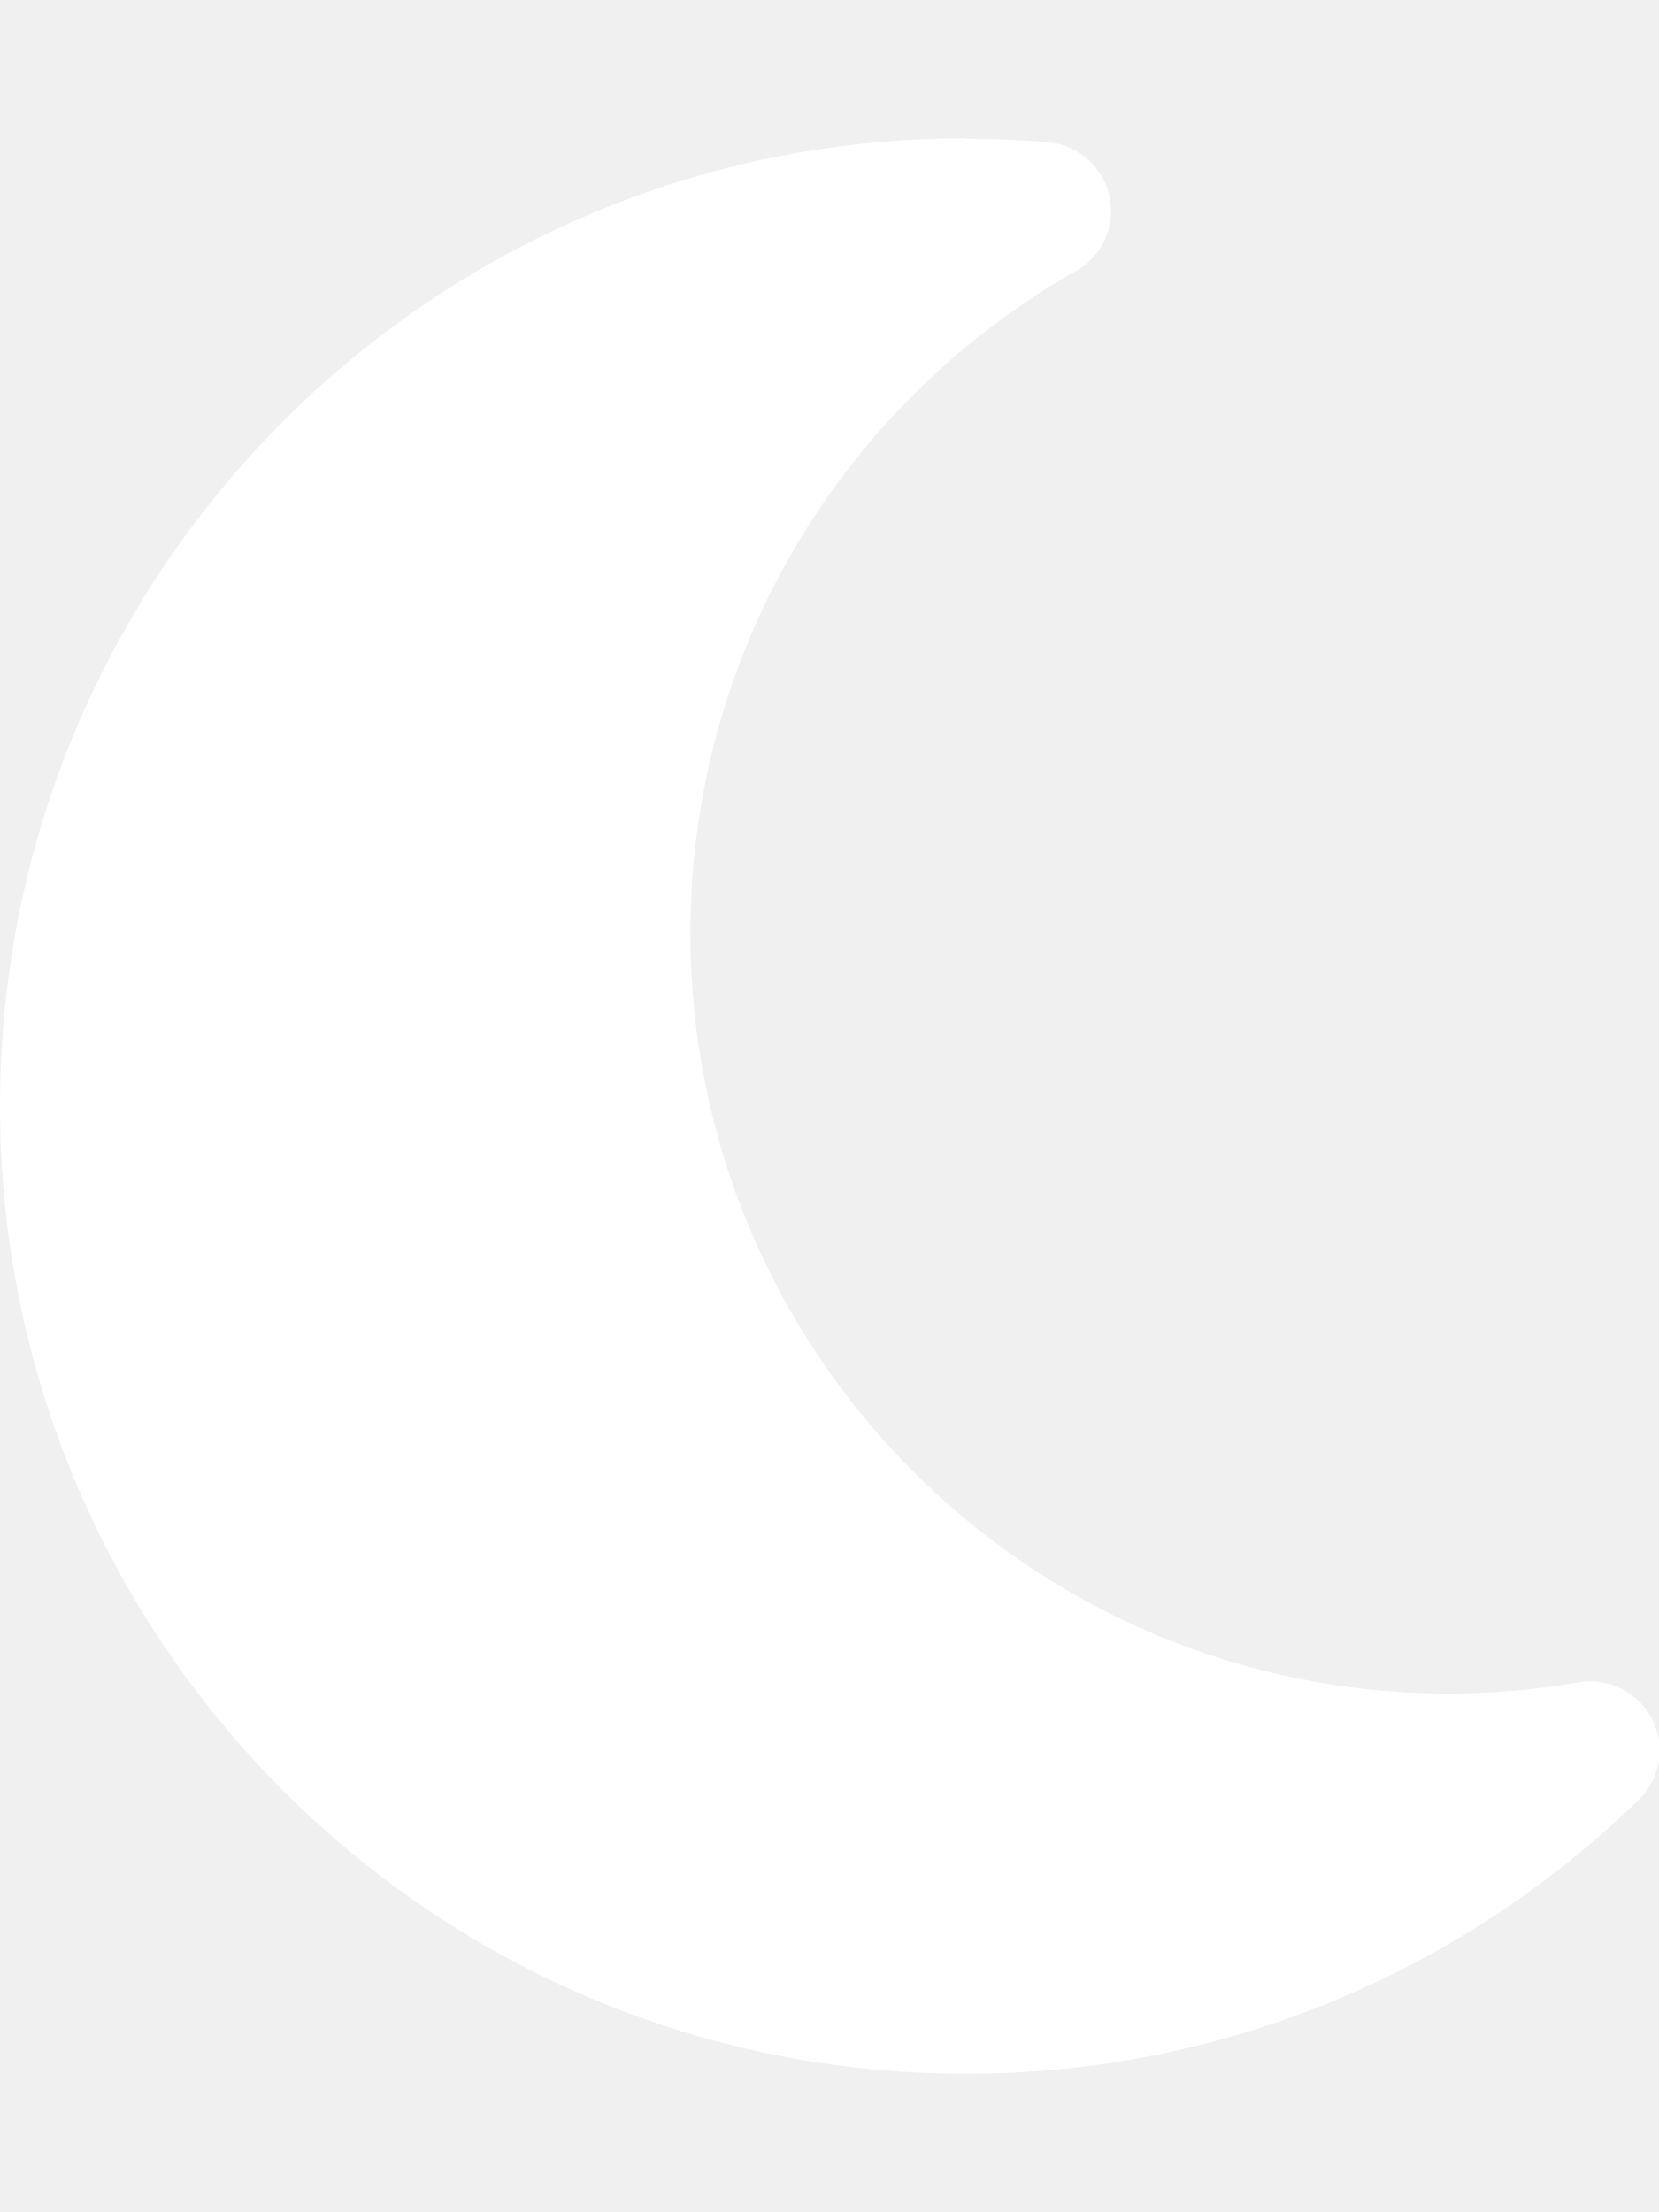
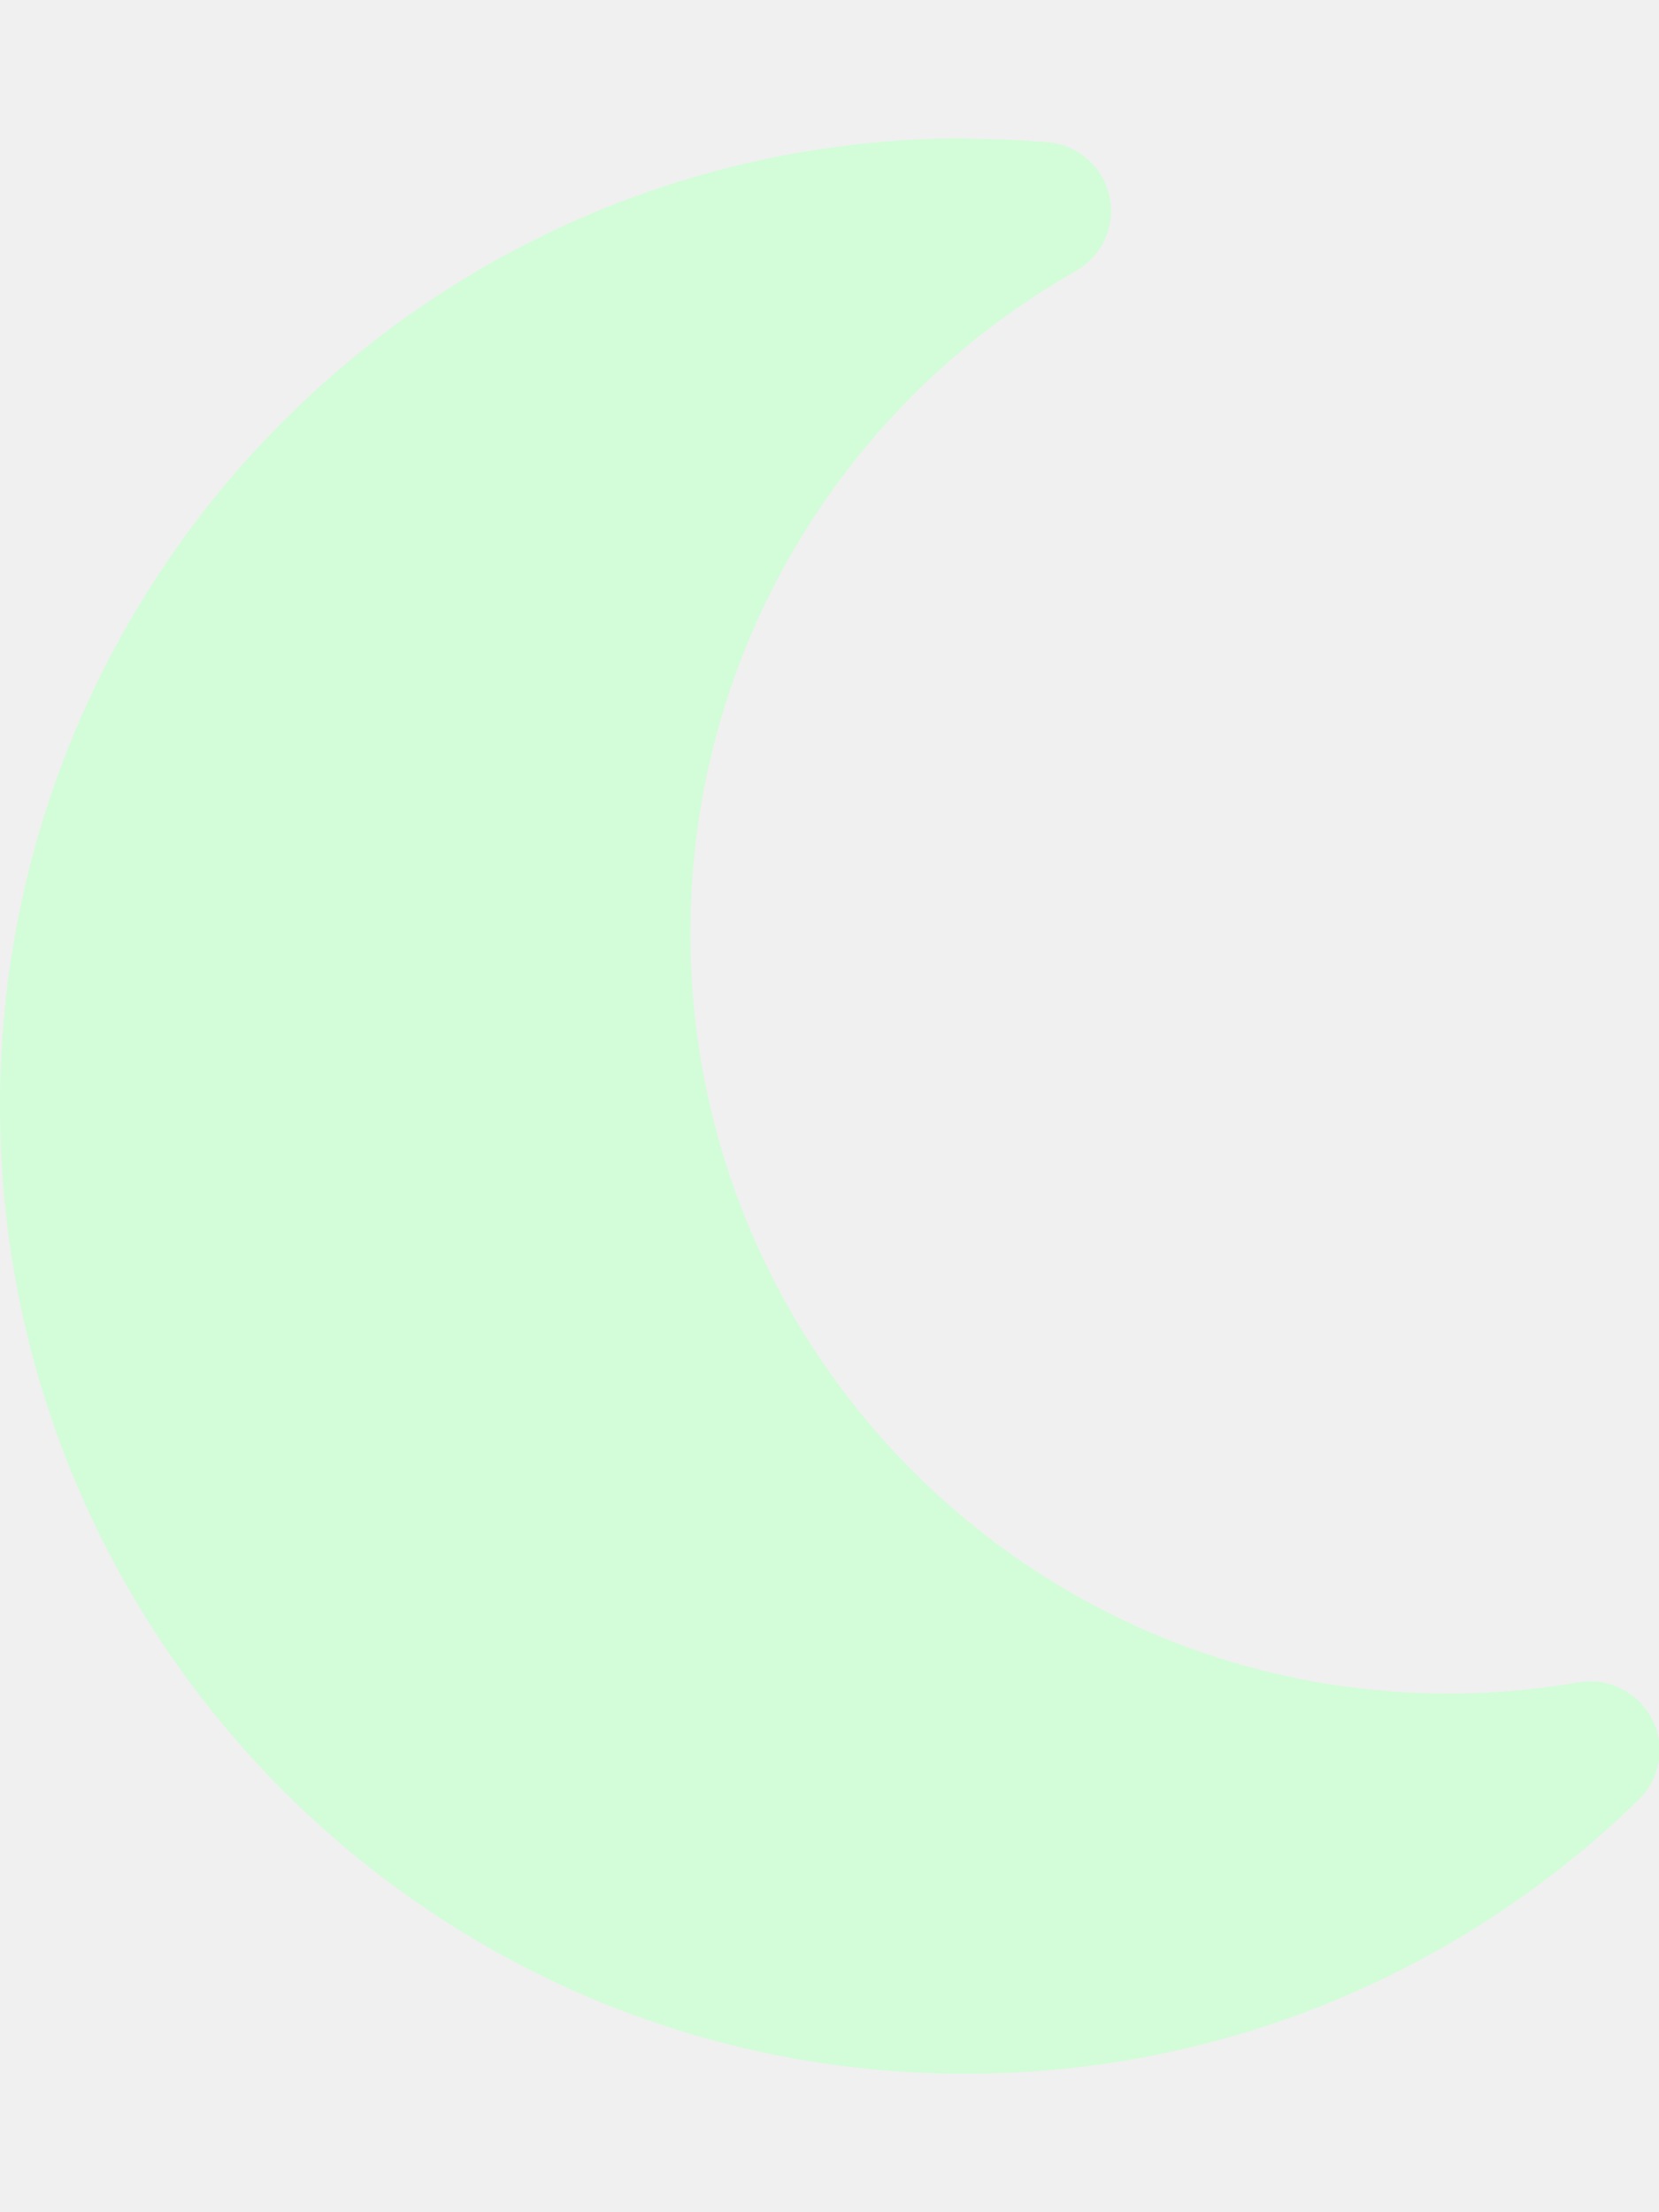
<svg xmlns="http://www.w3.org/2000/svg" viewBox="0 0 384 512">
-   <path fill="#ffffff" d="M223.5 32C100 32 0 132.3 0 256S100 480 223.5 480c60.6 0 115.5-24.2 155.8-63.4c5-4.9 6.3-12.5 3.1-18.7s-10.1-9.7-17-8.5c-9.8 1.7-19.8 2.6-30.1 2.6c-96.9 0-175.5-78.8-175.5-176c0-65.8 36-123.1 89.3-153.3c6.1-3.5 9.2-10.5 7.7-17.3s-7.3-11.9-14.3-12.5c-6.3-.5-12.6-.8-19-.8z" />
+   <path fill="#d3fdd8" d="M223.5 32C100 32 0 132.3 0 256S100 480 223.5 480c60.6 0 115.5-24.2 155.8-63.4c5-4.9 6.3-12.5 3.1-18.7s-10.1-9.7-17-8.5c-9.8 1.7-19.8 2.6-30.1 2.6c-96.9 0-175.5-78.8-175.5-176c0-65.8 36-123.1 89.3-153.3c6.1-3.5 9.2-10.5 7.7-17.3s-7.3-11.9-14.3-12.5c-6.3-.5-12.6-.8-19-.8z" />
</svg>
